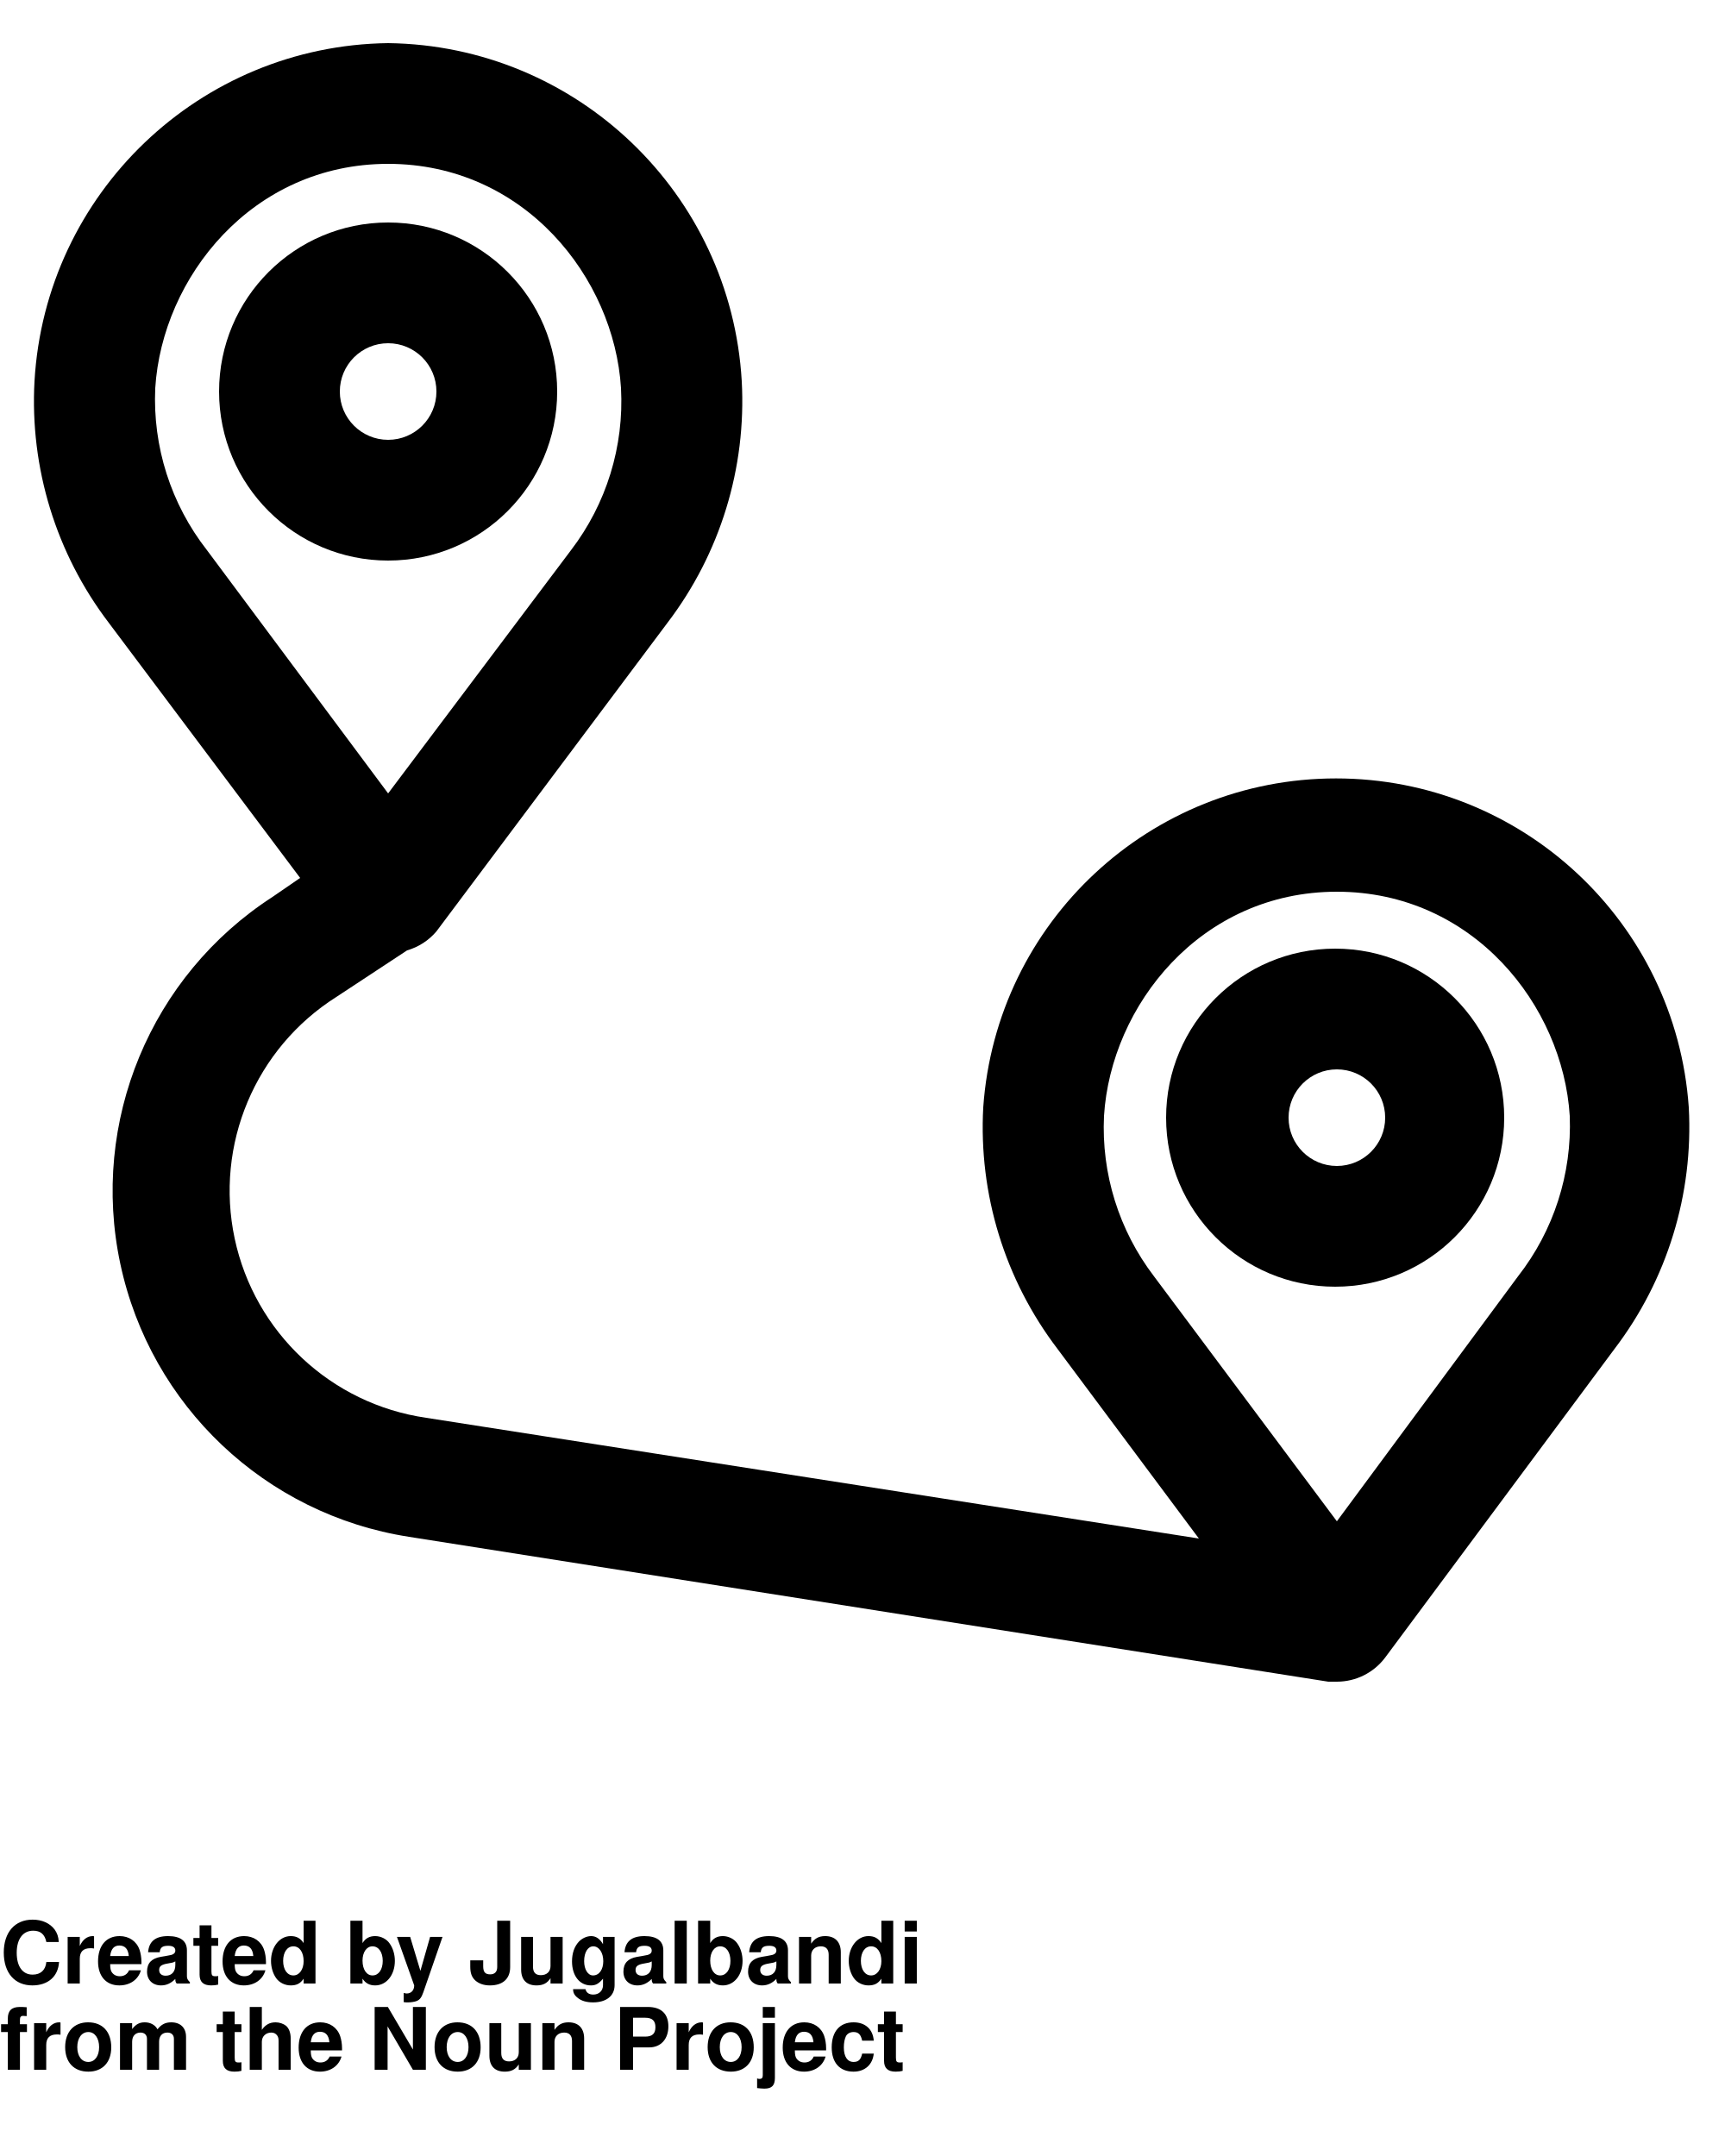
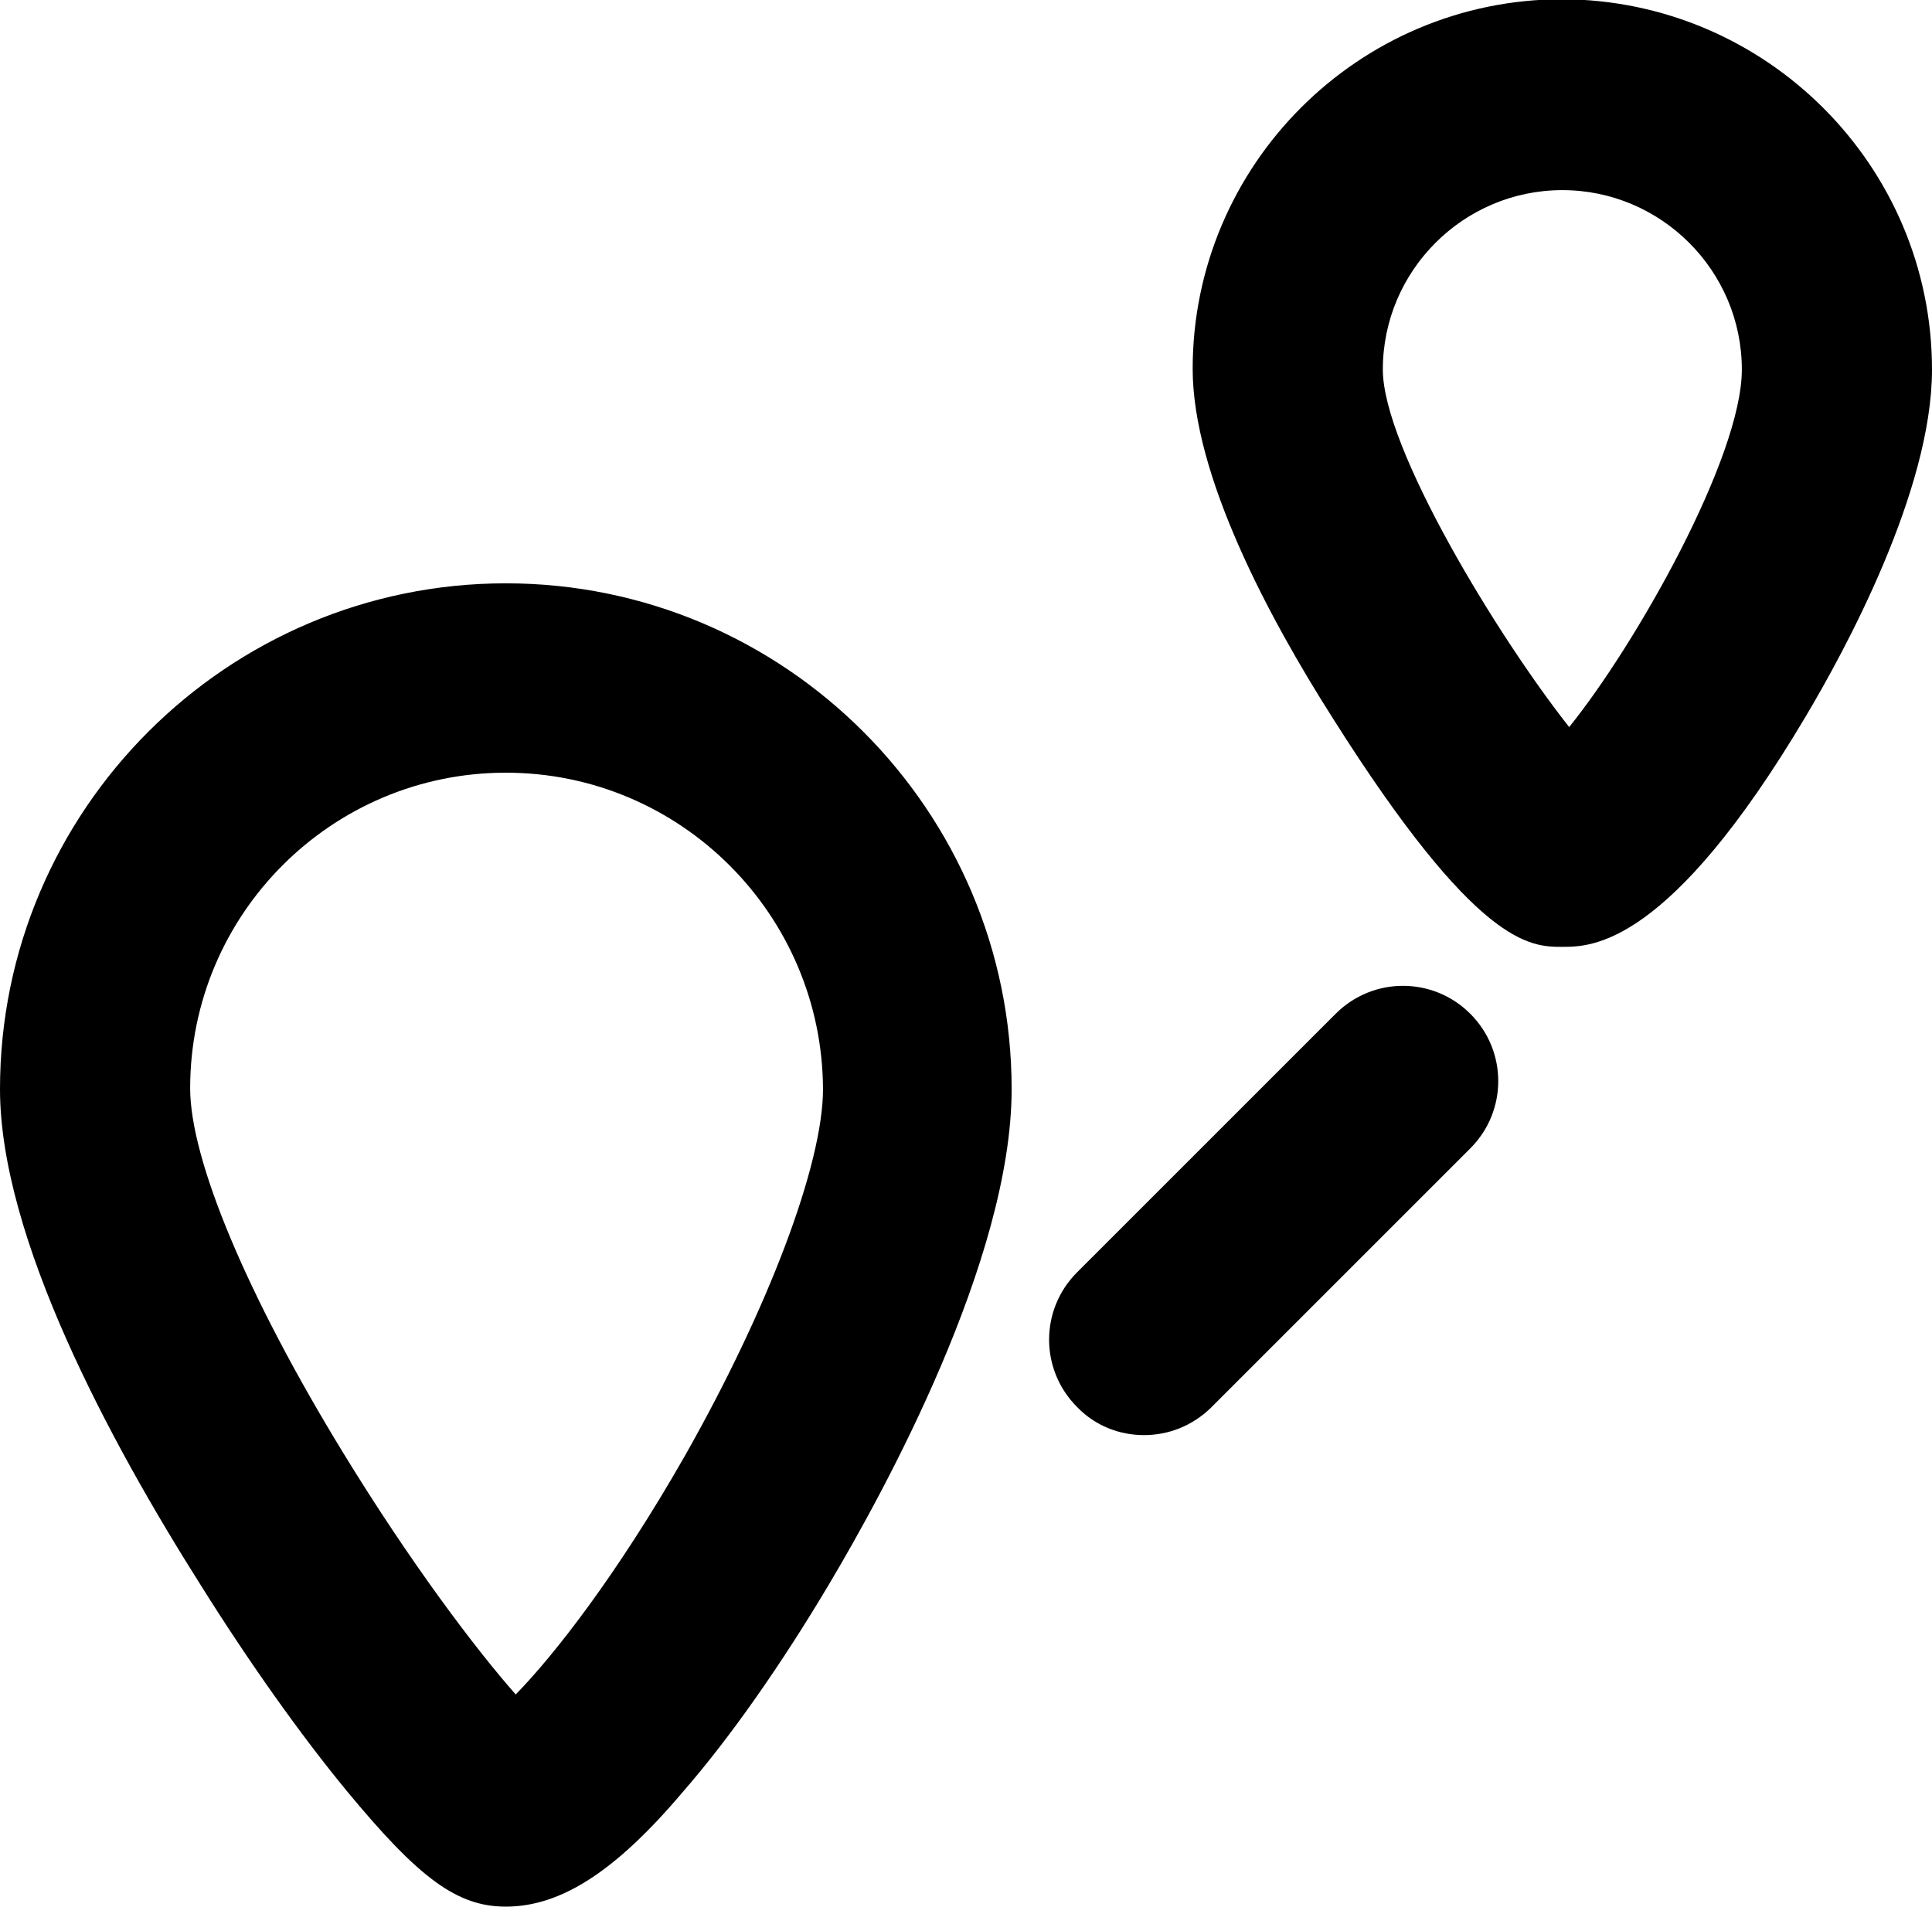
- <svg xmlns="http://www.w3.org/2000/svg" data-name="Layer 1" viewBox="0 0 100 125" x="0px" y="0px">
-   <g data-name="Group">
-     <path data-name="Compound Path" d="M17.4,50.9,15.8,52a20.3,20.3,0,0,0,7.9,37.1l53.3,8.4h.5a3.5,3.5,0,0,0,2.8-1.4L93.6,78.2a21.2,21.2,0,0,0,4.3-14,20.5,20.5,0,0,0-40.9,0,21.2,21.2,0,0,0,4.3,14l8.2,11-44.8-7a13.3,13.3,0,0,1-5.2-24.4l4.1-2.7A3.5,3.5,0,0,0,25.3,54L38.7,36.1a21.2,21.2,0,0,0,4.3-14A20.8,20.8,0,0,0,22.5,2.5,20.8,20.8,0,0,0,2,22.1a21.2,21.2,0,0,0,4.3,14ZM66.9,74A14.2,14.2,0,0,1,64,64.7c.4-6.4,5.6-13,13.5-13s13.1,6.6,13.5,13A14.2,14.2,0,0,1,88,74L77.5,88.2ZM9,22.5c.4-6.4,5.6-13,13.5-13s13.1,6.6,13.5,13a14.2,14.2,0,0,1-2.9,9.4L22.5,46,12,31.9A14.2,14.2,0,0,1,9,22.5Z" />
-     <path data-name="Compound Path" d="M22.5,32.5a9.8,9.8,0,1,0-9.8-9.8A9.8,9.8,0,0,0,22.5,32.5Zm0-12.6a2.8,2.8,0,1,1-2.8,2.8A2.8,2.8,0,0,1,22.5,19.9Z" />
-     <path data-name="Compound Path" d="M87.2,64.8a9.8,9.8,0,1,0-9.8,9.8A9.8,9.8,0,0,0,87.2,64.8Zm-12.5,0a2.8,2.8,0,1,1,2.8,2.8A2.8,2.8,0,0,1,74.7,64.8Z" />
+ <svg xmlns="http://www.w3.org/2000/svg" version="1.2" baseProfile="tiny" viewBox="0 0 254 250.7" overflow="visible">
+   <path fill="none" d="M123.4-4.3v256M-4.6 123.7h256" />
+   <g>
+     <path d="M66.5 250.7c-6.4 0-11.4-3.7-20.9-15.2-6.1-7.4-12.9-17-19.1-26.9C14.4 189.5 0 162.7 0 143.2c0-36.7 29.9-66.5 66.5-66.5 36.7 0 66.5 29.9 66.5 66.5 0 22.4-16.8 53-24 65.1-6.3 10.6-13.1 20.3-19.3 27.4-8.8 10.4-16 15-23.2 15zm0-149.1c-22.9 0-41.5 18.6-41.5 41.5 0 9.4 7.5 27.3 20.1 47.9 8.8 14.4 17.4 25.8 22.7 31.8 5-5.1 13.3-15.7 22.2-31.3 11-19.4 18.2-38.4 18.2-48.3-.1-22.9-18.7-41.6-41.7-41.6zM205.4 124.5c-4.2 0-11.2 0-30.2-30.1-8.4-13.2-18.4-31.9-18.4-45.9 0-26.8 21.8-48.6 48.6-48.6C232.2 0 254 21.8 254 48.6c0 16-11.6 37.2-16.6 45.6-18 30.3-28.2 30.3-32 30.3zm-3.9-24zm3.9-75.5c-13 0-23.6 10.6-23.6 23.6 0 10.3 15.1 35.1 24.5 47 8.8-10.9 22.7-35.5 22.7-47 0-13-10.6-23.6-23.6-23.6zM150.4 188.7c-3.2 0-6.4-1.2-8.8-3.7-4.9-4.9-4.9-12.8 0-17.7l34-34c4.9-4.9 12.8-4.9 17.7 0 4.9 4.9 4.9 12.8 0 17.7l-34 34c-2.5 2.5-5.7 3.7-8.9 3.7z" />
  </g>
-   <text x="0" y="115" fill="#000000" font-size="5px" font-weight="bold" font-family="'Helvetica Neue', Helvetica, Arial-Unicode, Arial, Sans-serif">Created by Jugalbandi</text>
-   <text x="0" y="120" fill="#000000" font-size="5px" font-weight="bold" font-family="'Helvetica Neue', Helvetica, Arial-Unicode, Arial, Sans-serif">from the Noun Project</text>
</svg>
